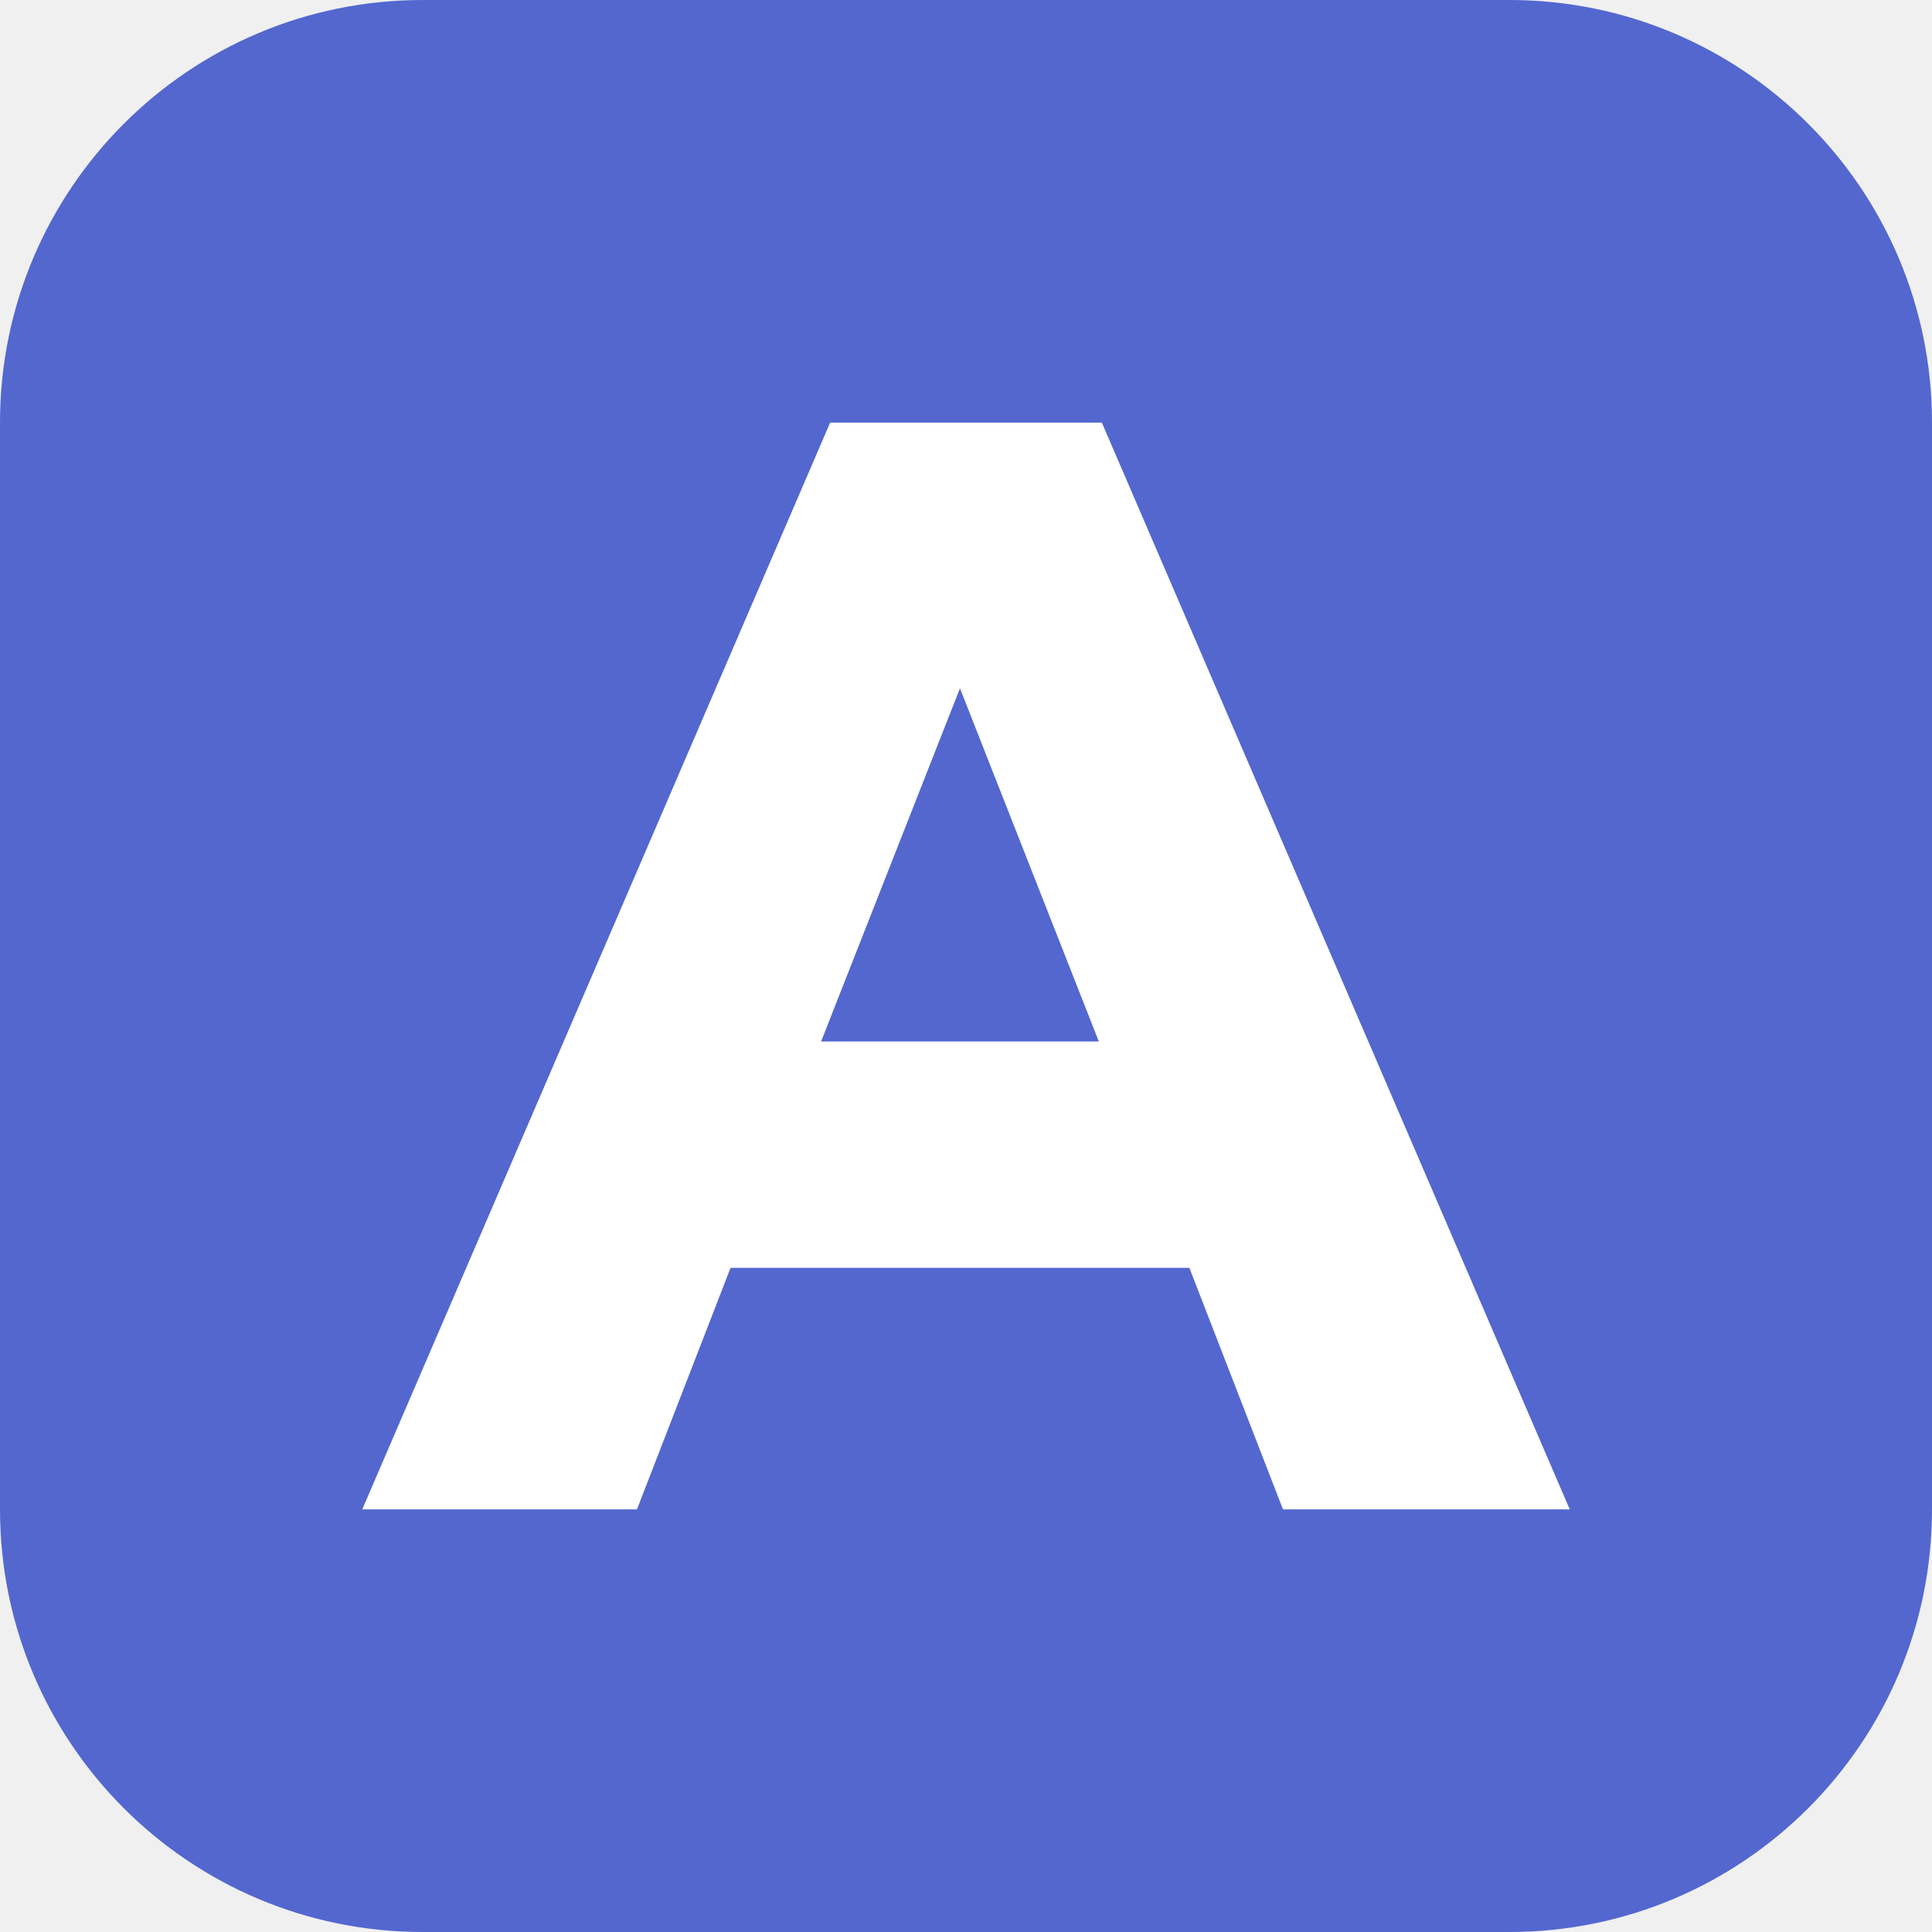
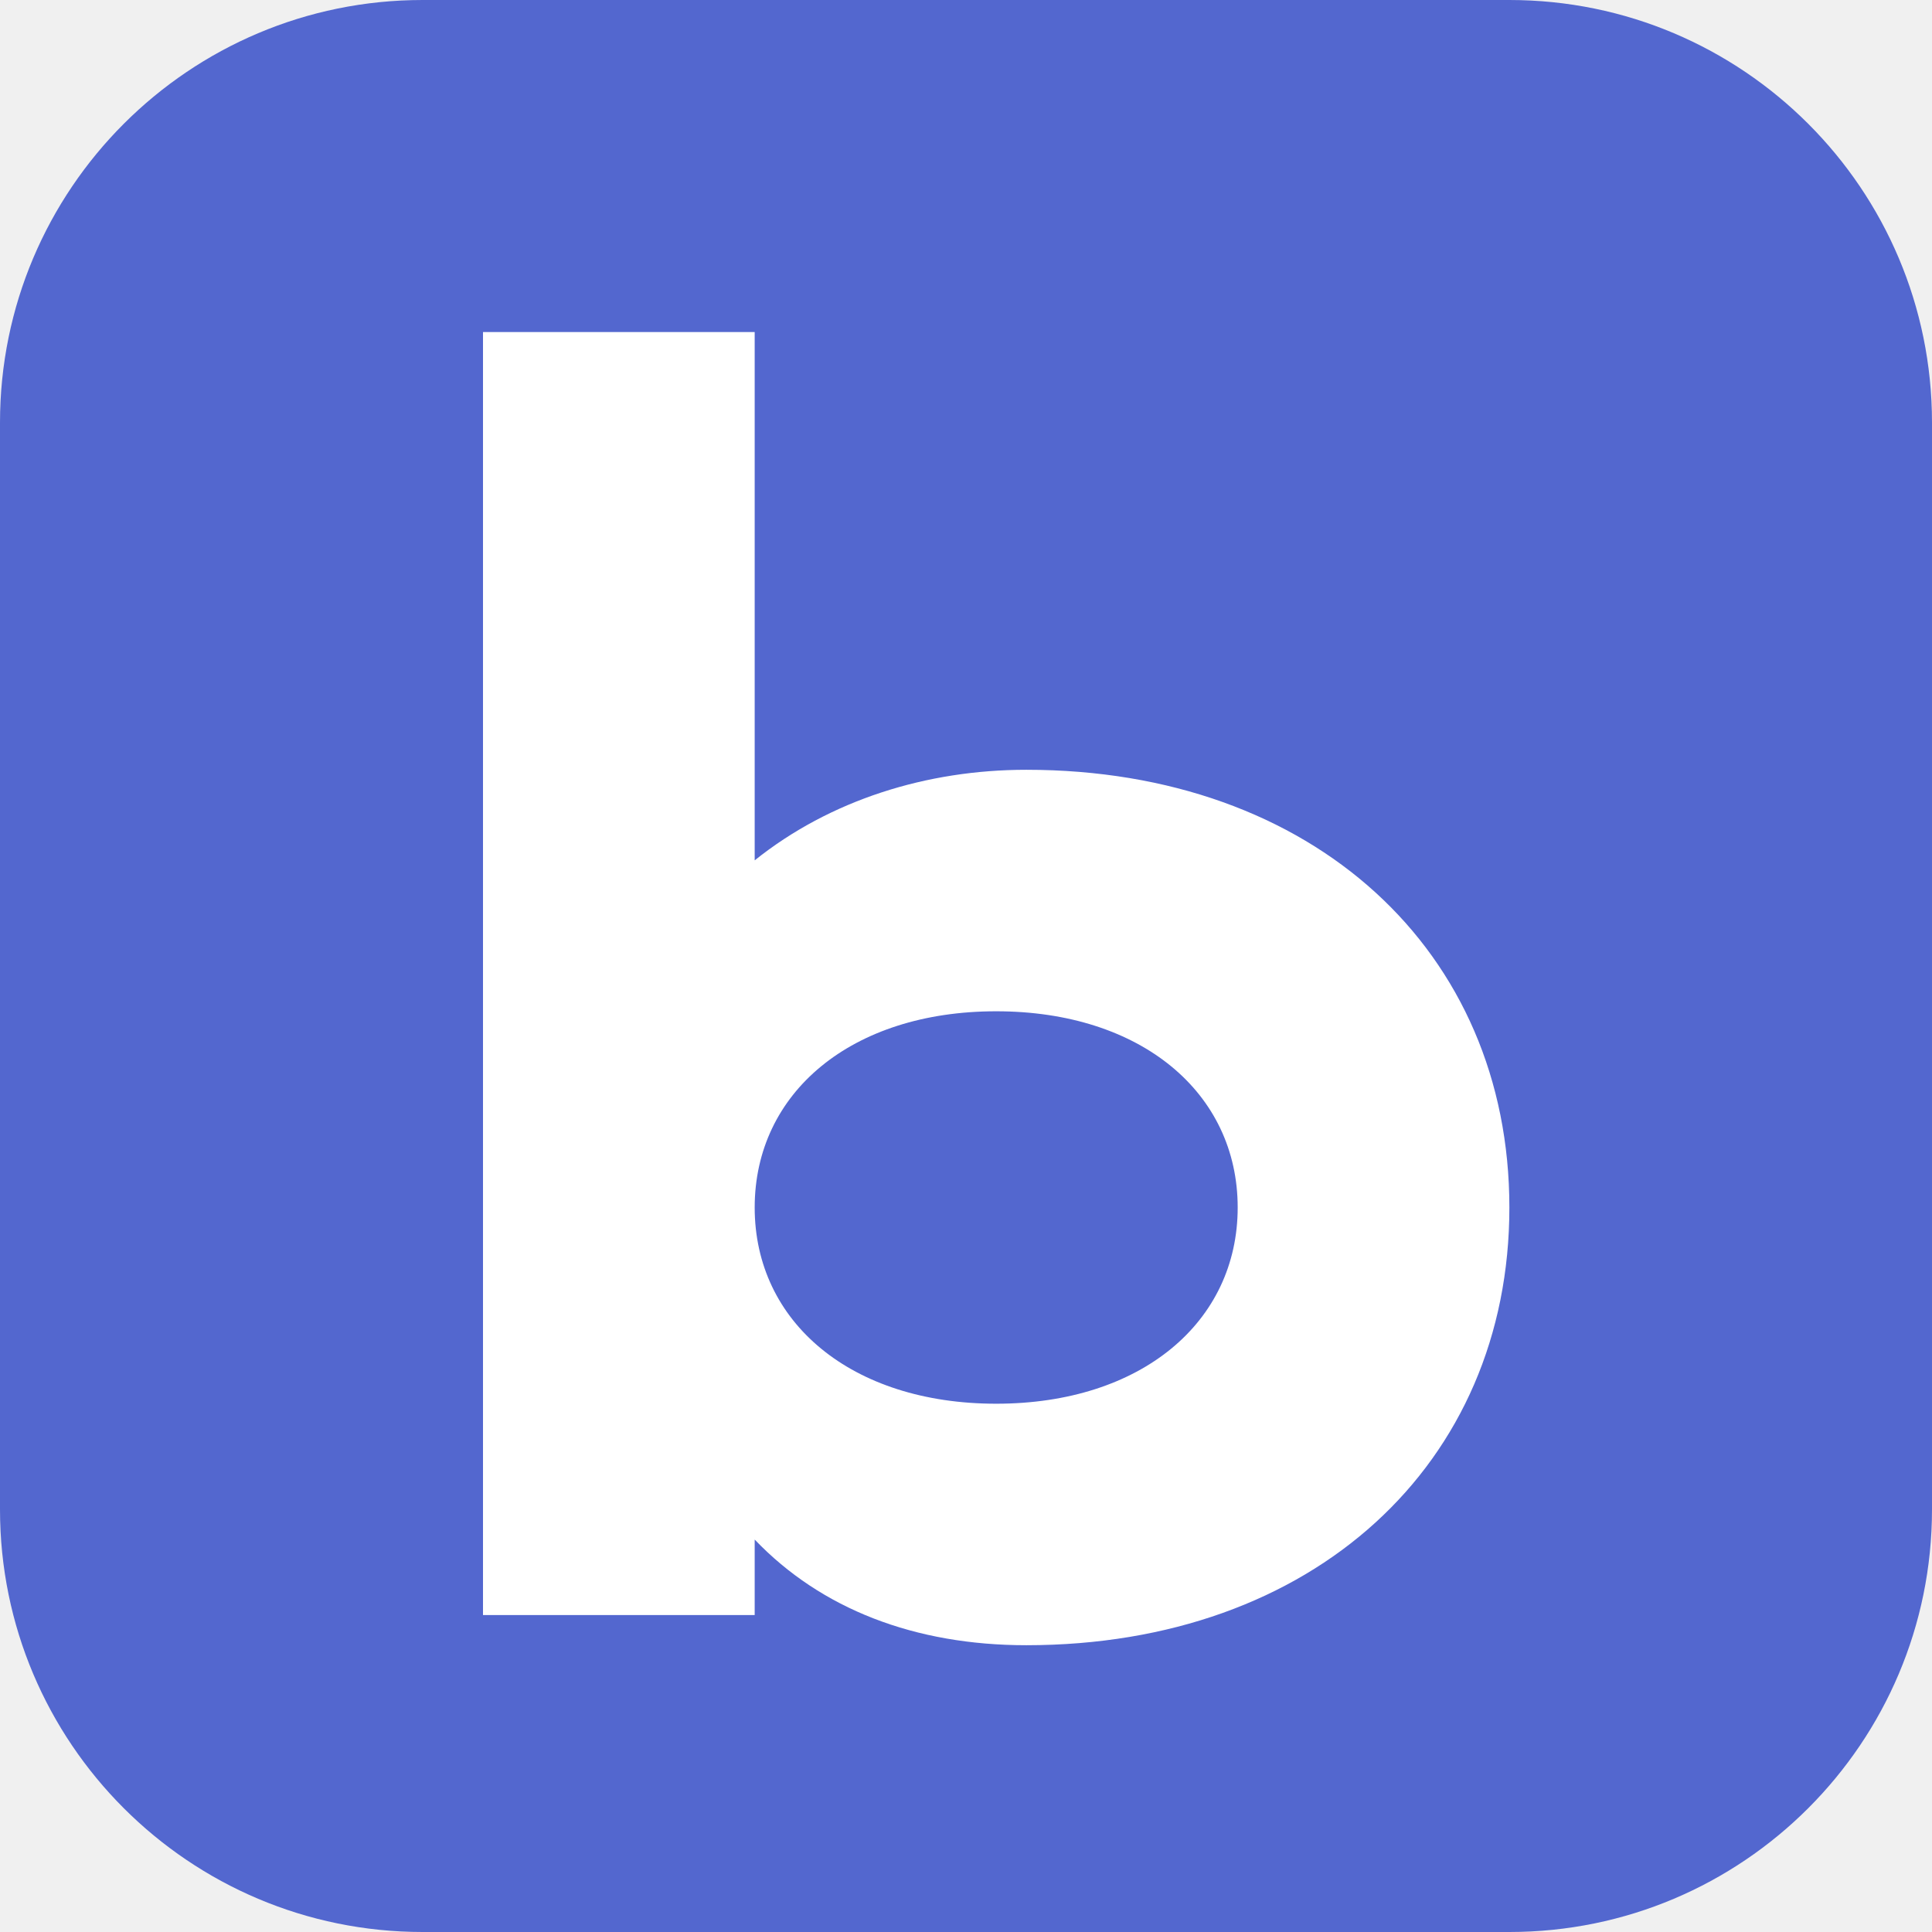
<svg xmlns="http://www.w3.org/2000/svg" viewBox="0 0 64 64" fill="none">
  <rect width="64" height="64" rx="14" fill="#5367cf" />
-   <path fill="#fff" fill-rule="evenodd" d="M27.5 14h9L52 50h-9.5l-3.1-8H24.2l-3.1 8H12l15.5-36Zm-.3 20.5h9.2l-4.6-11.7-4.6 11.7Z" />
+   <path fill="#fff" fill-rule="evenodd" d="M16 11h9v17.5c2.5-2 5.7-3 9-3 9.5 0 16 6 16 14.5S43.5 54.5 34 54.5c-3.7 0-6.8-1.2-9-3.5v2.5h-9V11Zm17 22.5c-4.8 0-8 2.7-8 6.5s3.2 6.5 8 6.5 8-2.7 8-6.5-3.2-6.5-8-6.5Z" />
</svg>
